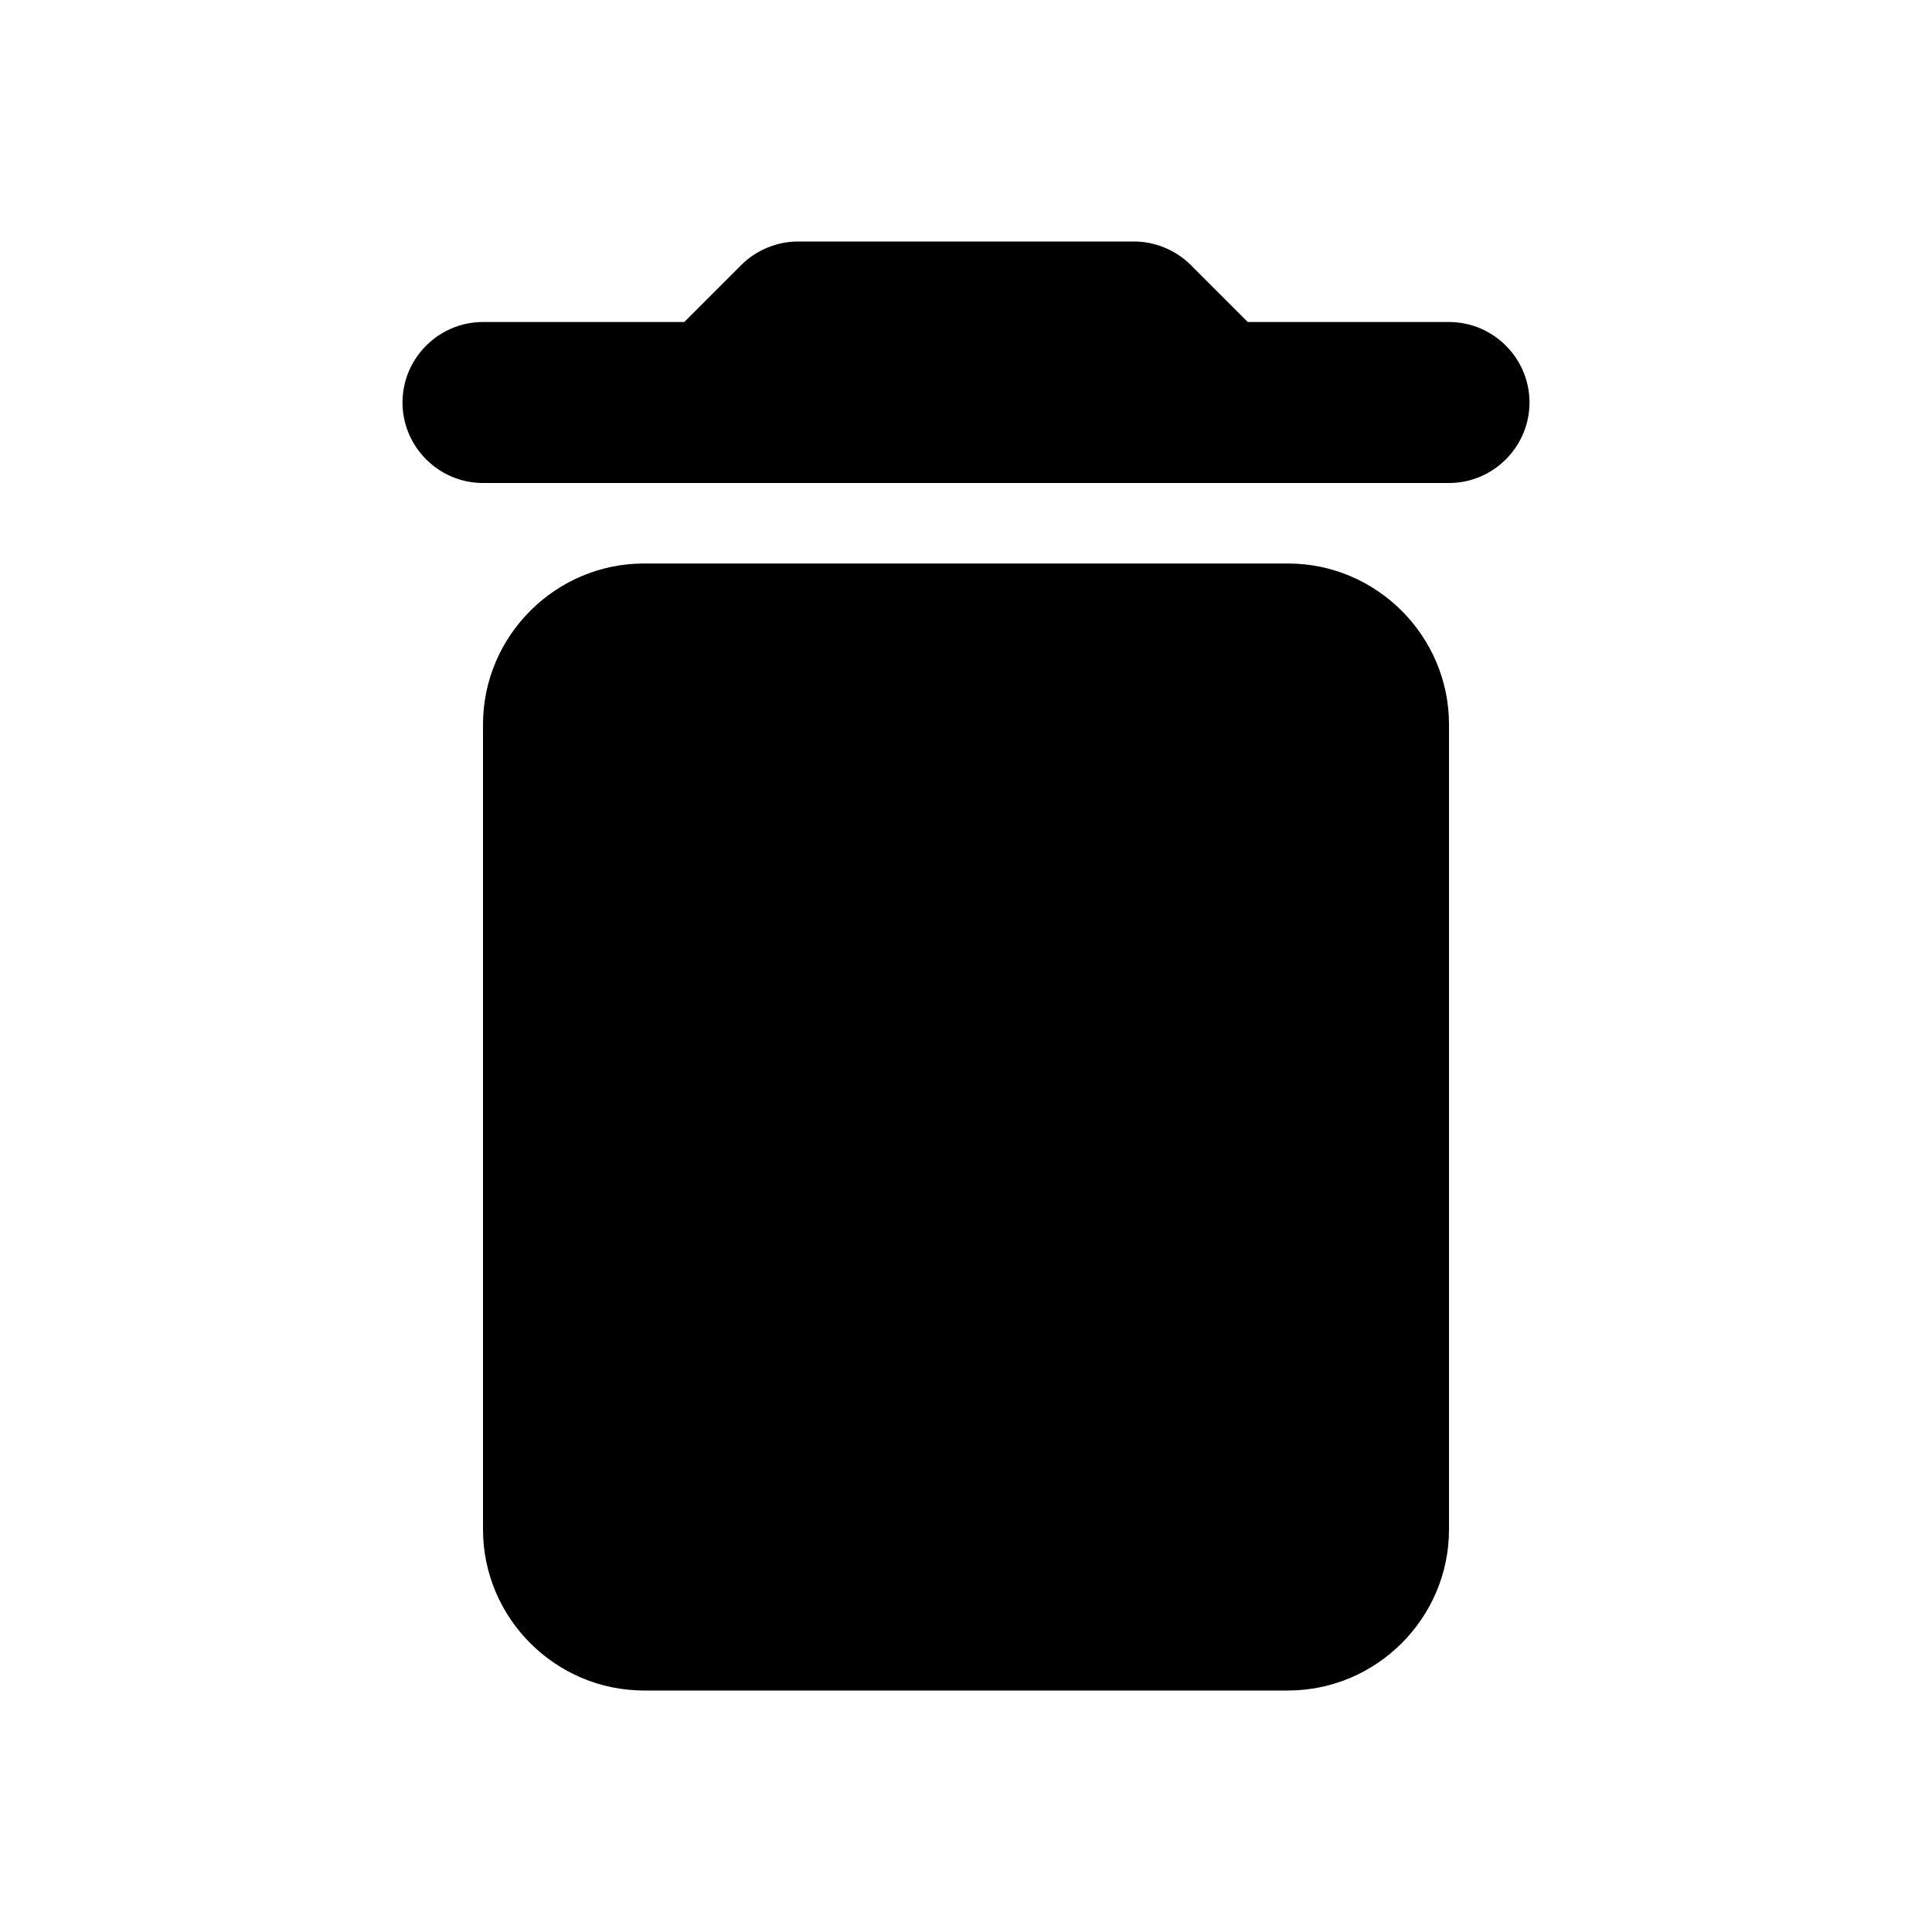
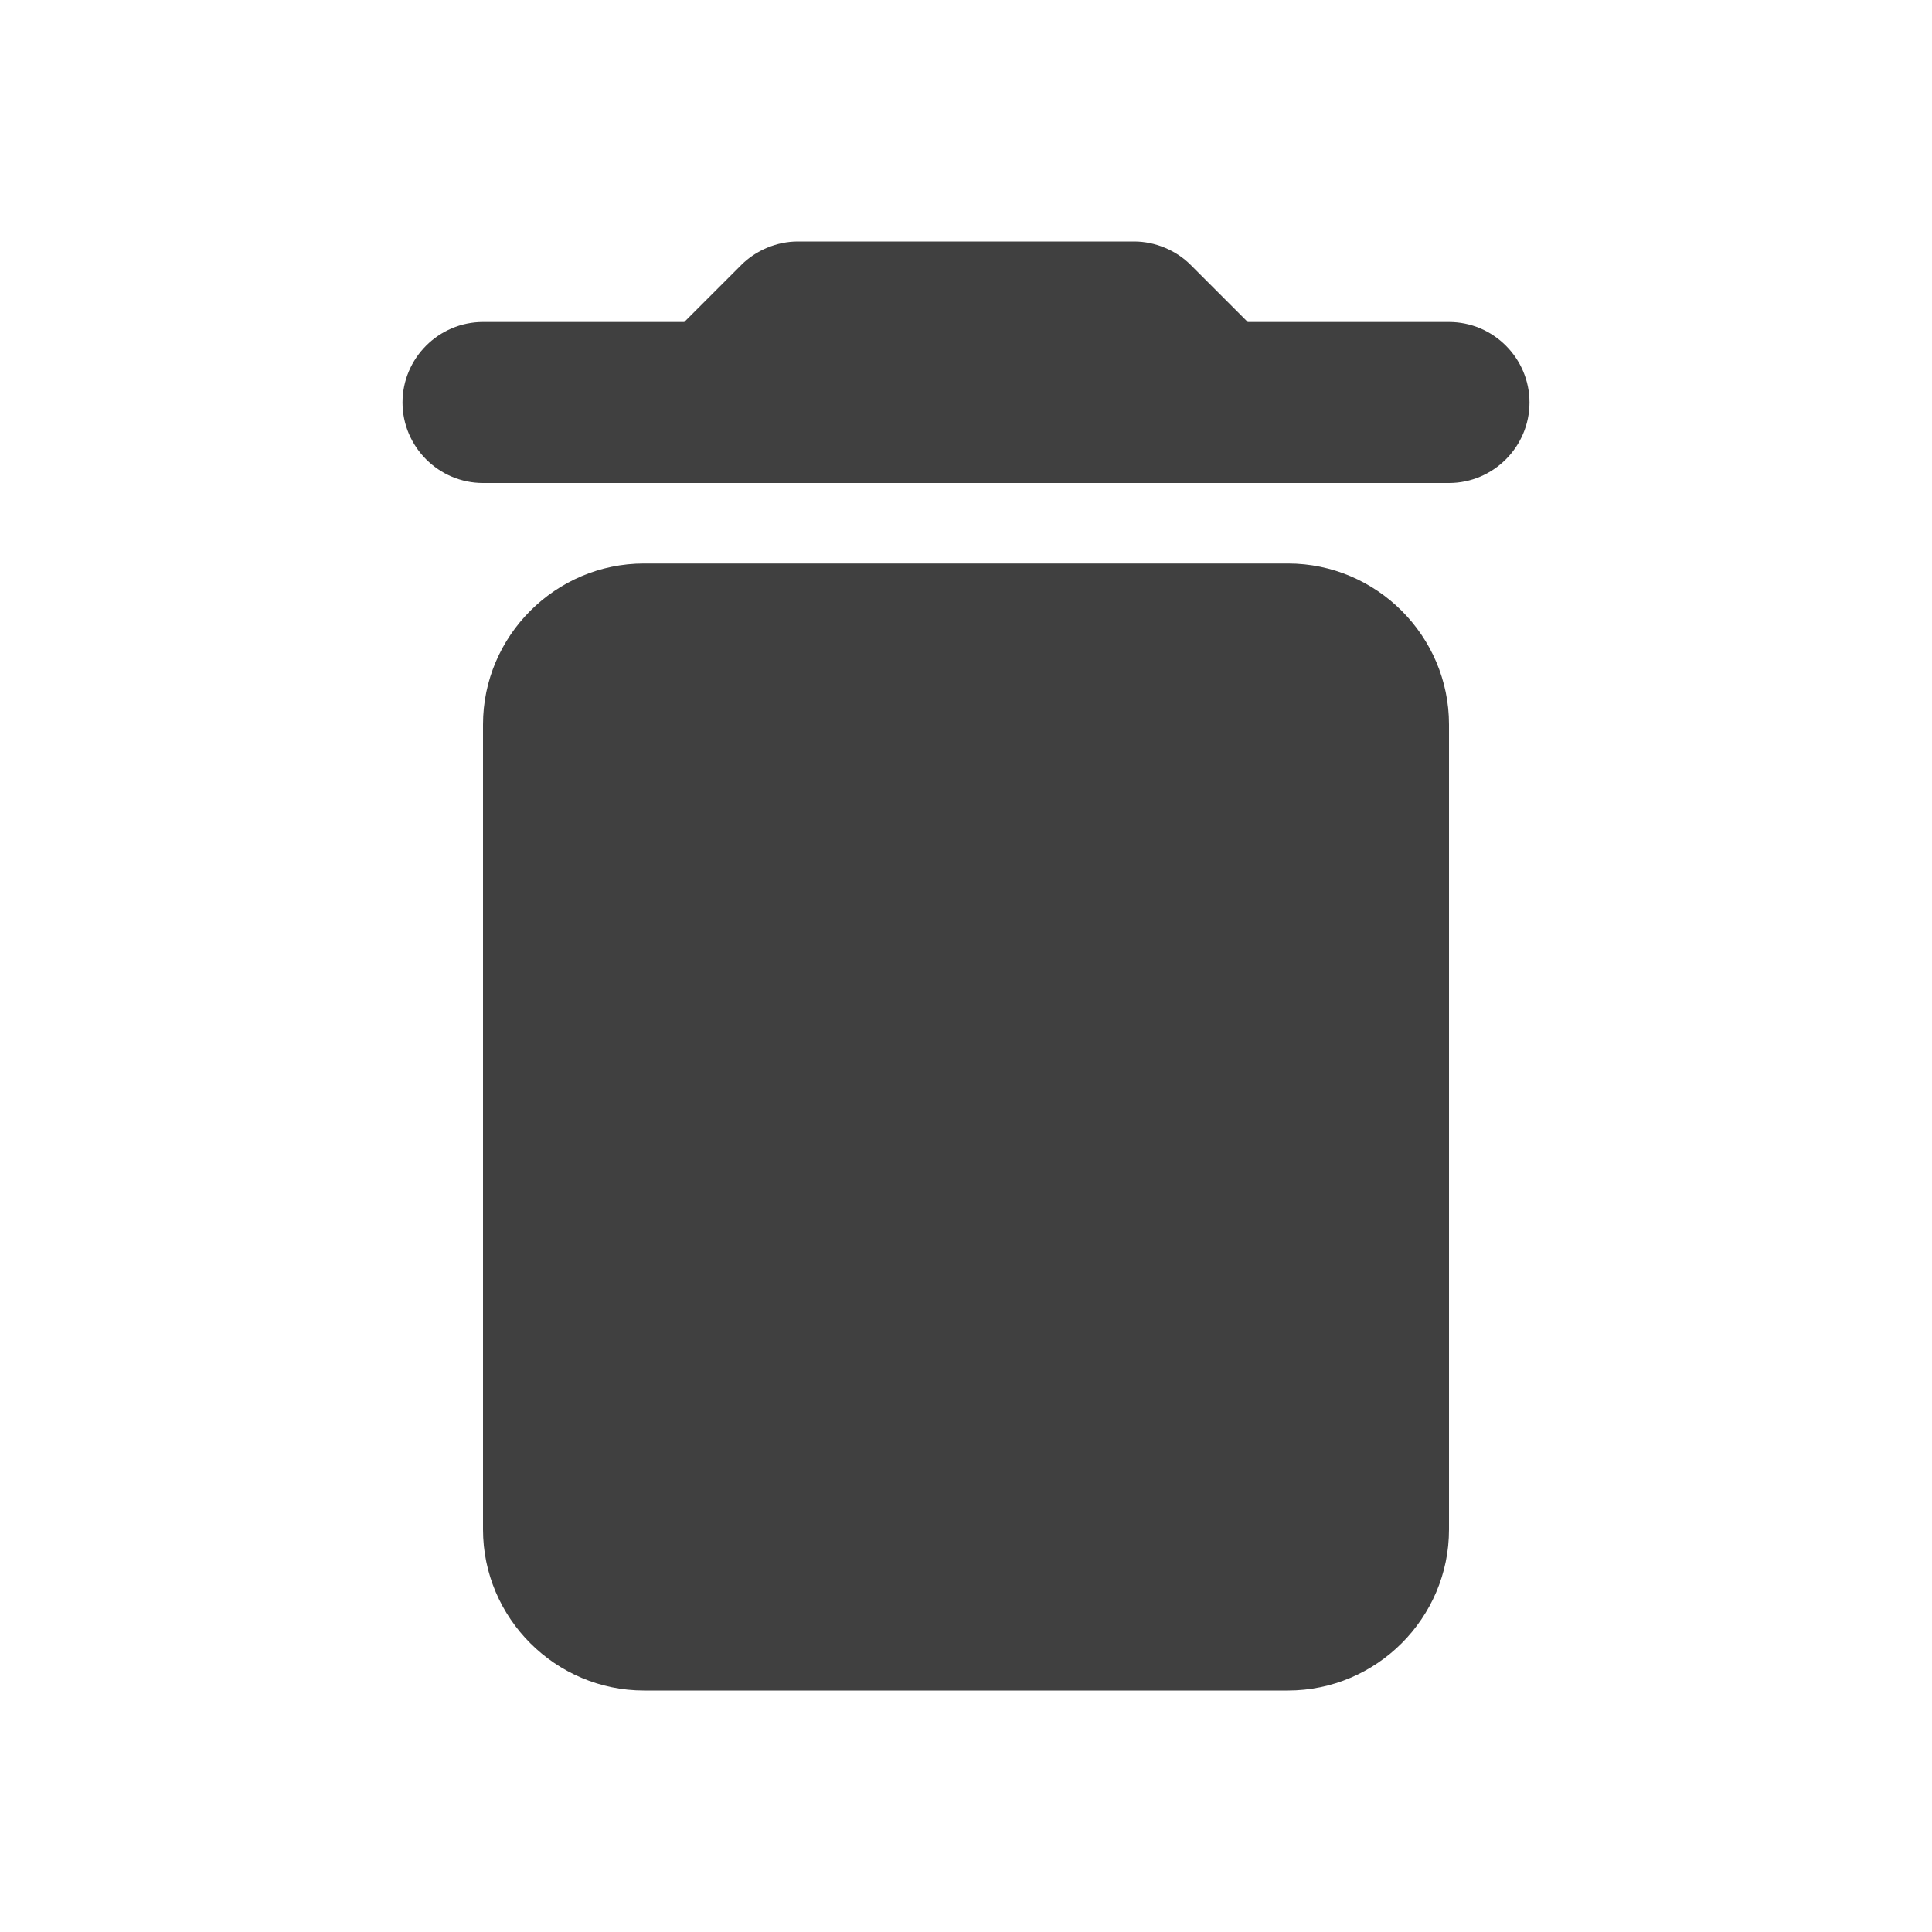
<svg xmlns="http://www.w3.org/2000/svg" width="512" height="512" viewBox="0 0 24 24">
-   <path fill="#000000" d="M6 19c0 1.1.9 2 2 2h8c1.1 0 2-.9 2-2V9c0-1.1-.9-2-2-2H8c-1.1 0-2 .9-2 2v10zM18 4h-2.5l-.71-.71c-.18-.18-.44-.29-.7-.29H9.91c-.26 0-.52.11-.7.29L8.5 4H6c-.55 0-1 .45-1 1s.45 1 1 1h12c.55 0 1-.45 1-1s-.45-1-1-1z" />
+   <path fill="#404040" d="M6 19c0 1.1.9 2 2 2h8c1.1 0 2-.9 2-2V9c0-1.1-.9-2-2-2H8c-1.1 0-2 .9-2 2v10zM18 4h-2.5l-.71-.71c-.18-.18-.44-.29-.7-.29H9.91c-.26 0-.52.11-.7.29L8.5 4H6c-.55 0-1 .45-1 1s.45 1 1 1h12c.55 0 1-.45 1-1s-.45-1-1-1z" />
</svg>
